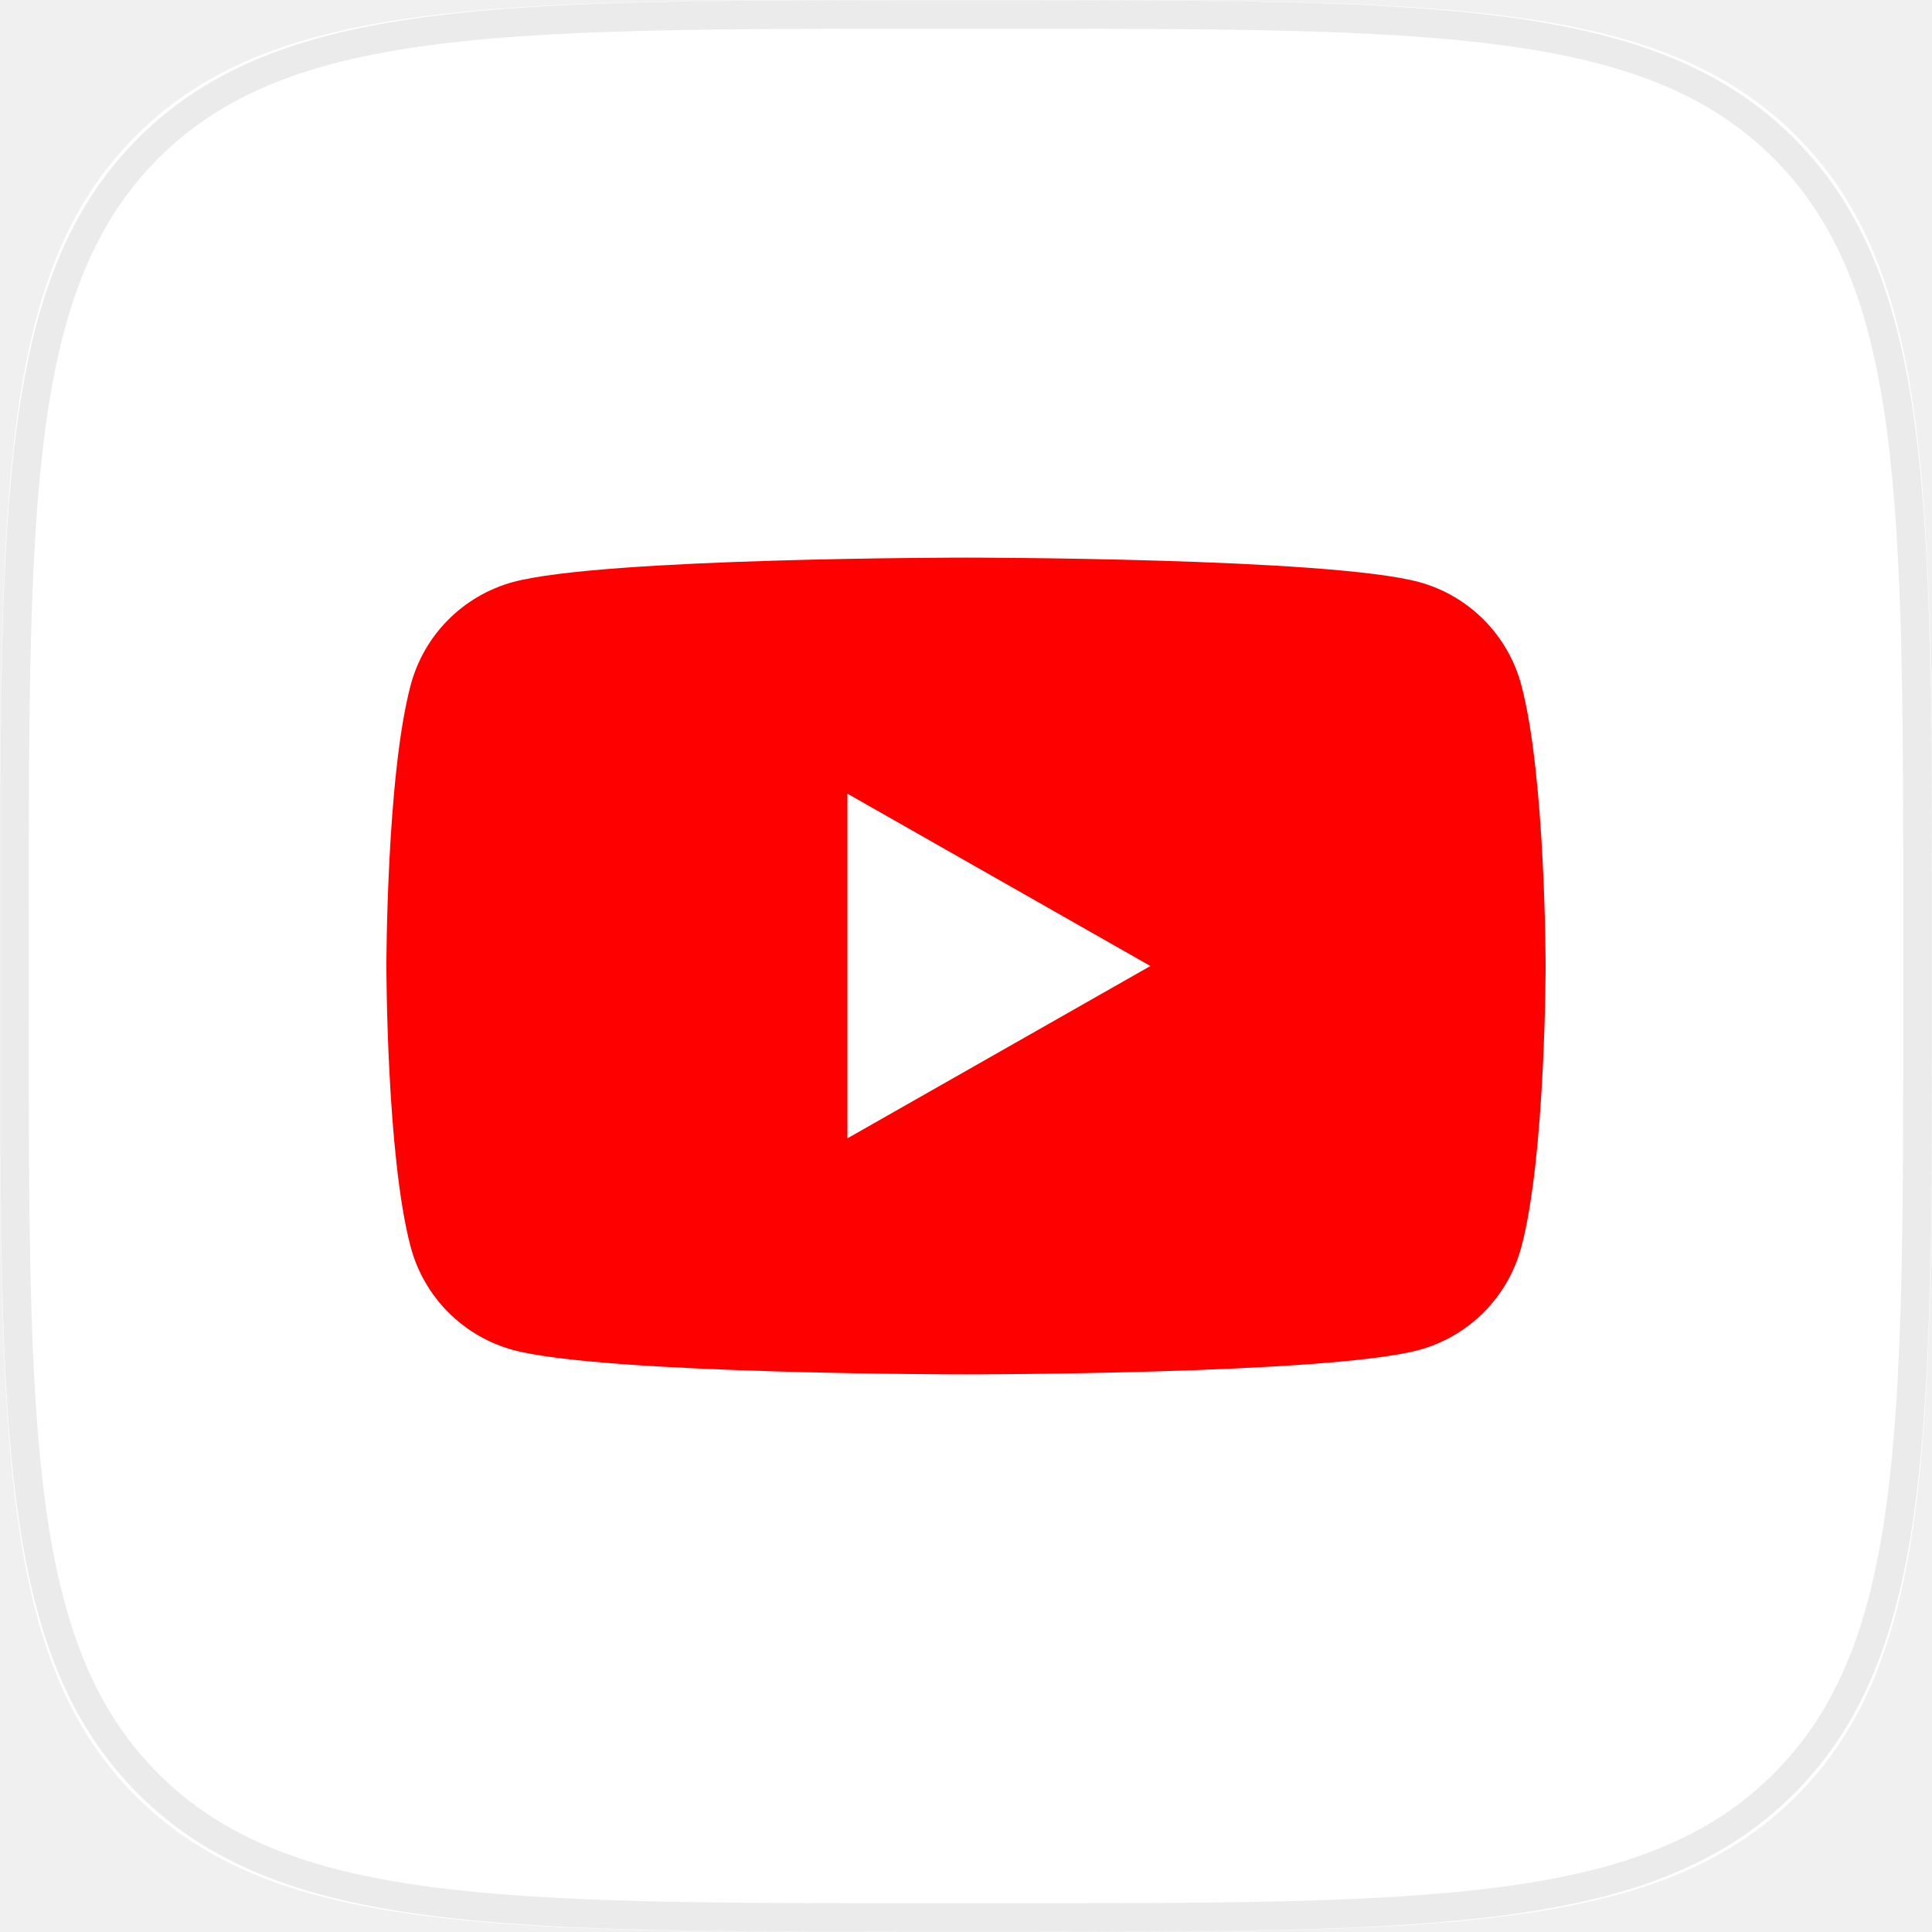
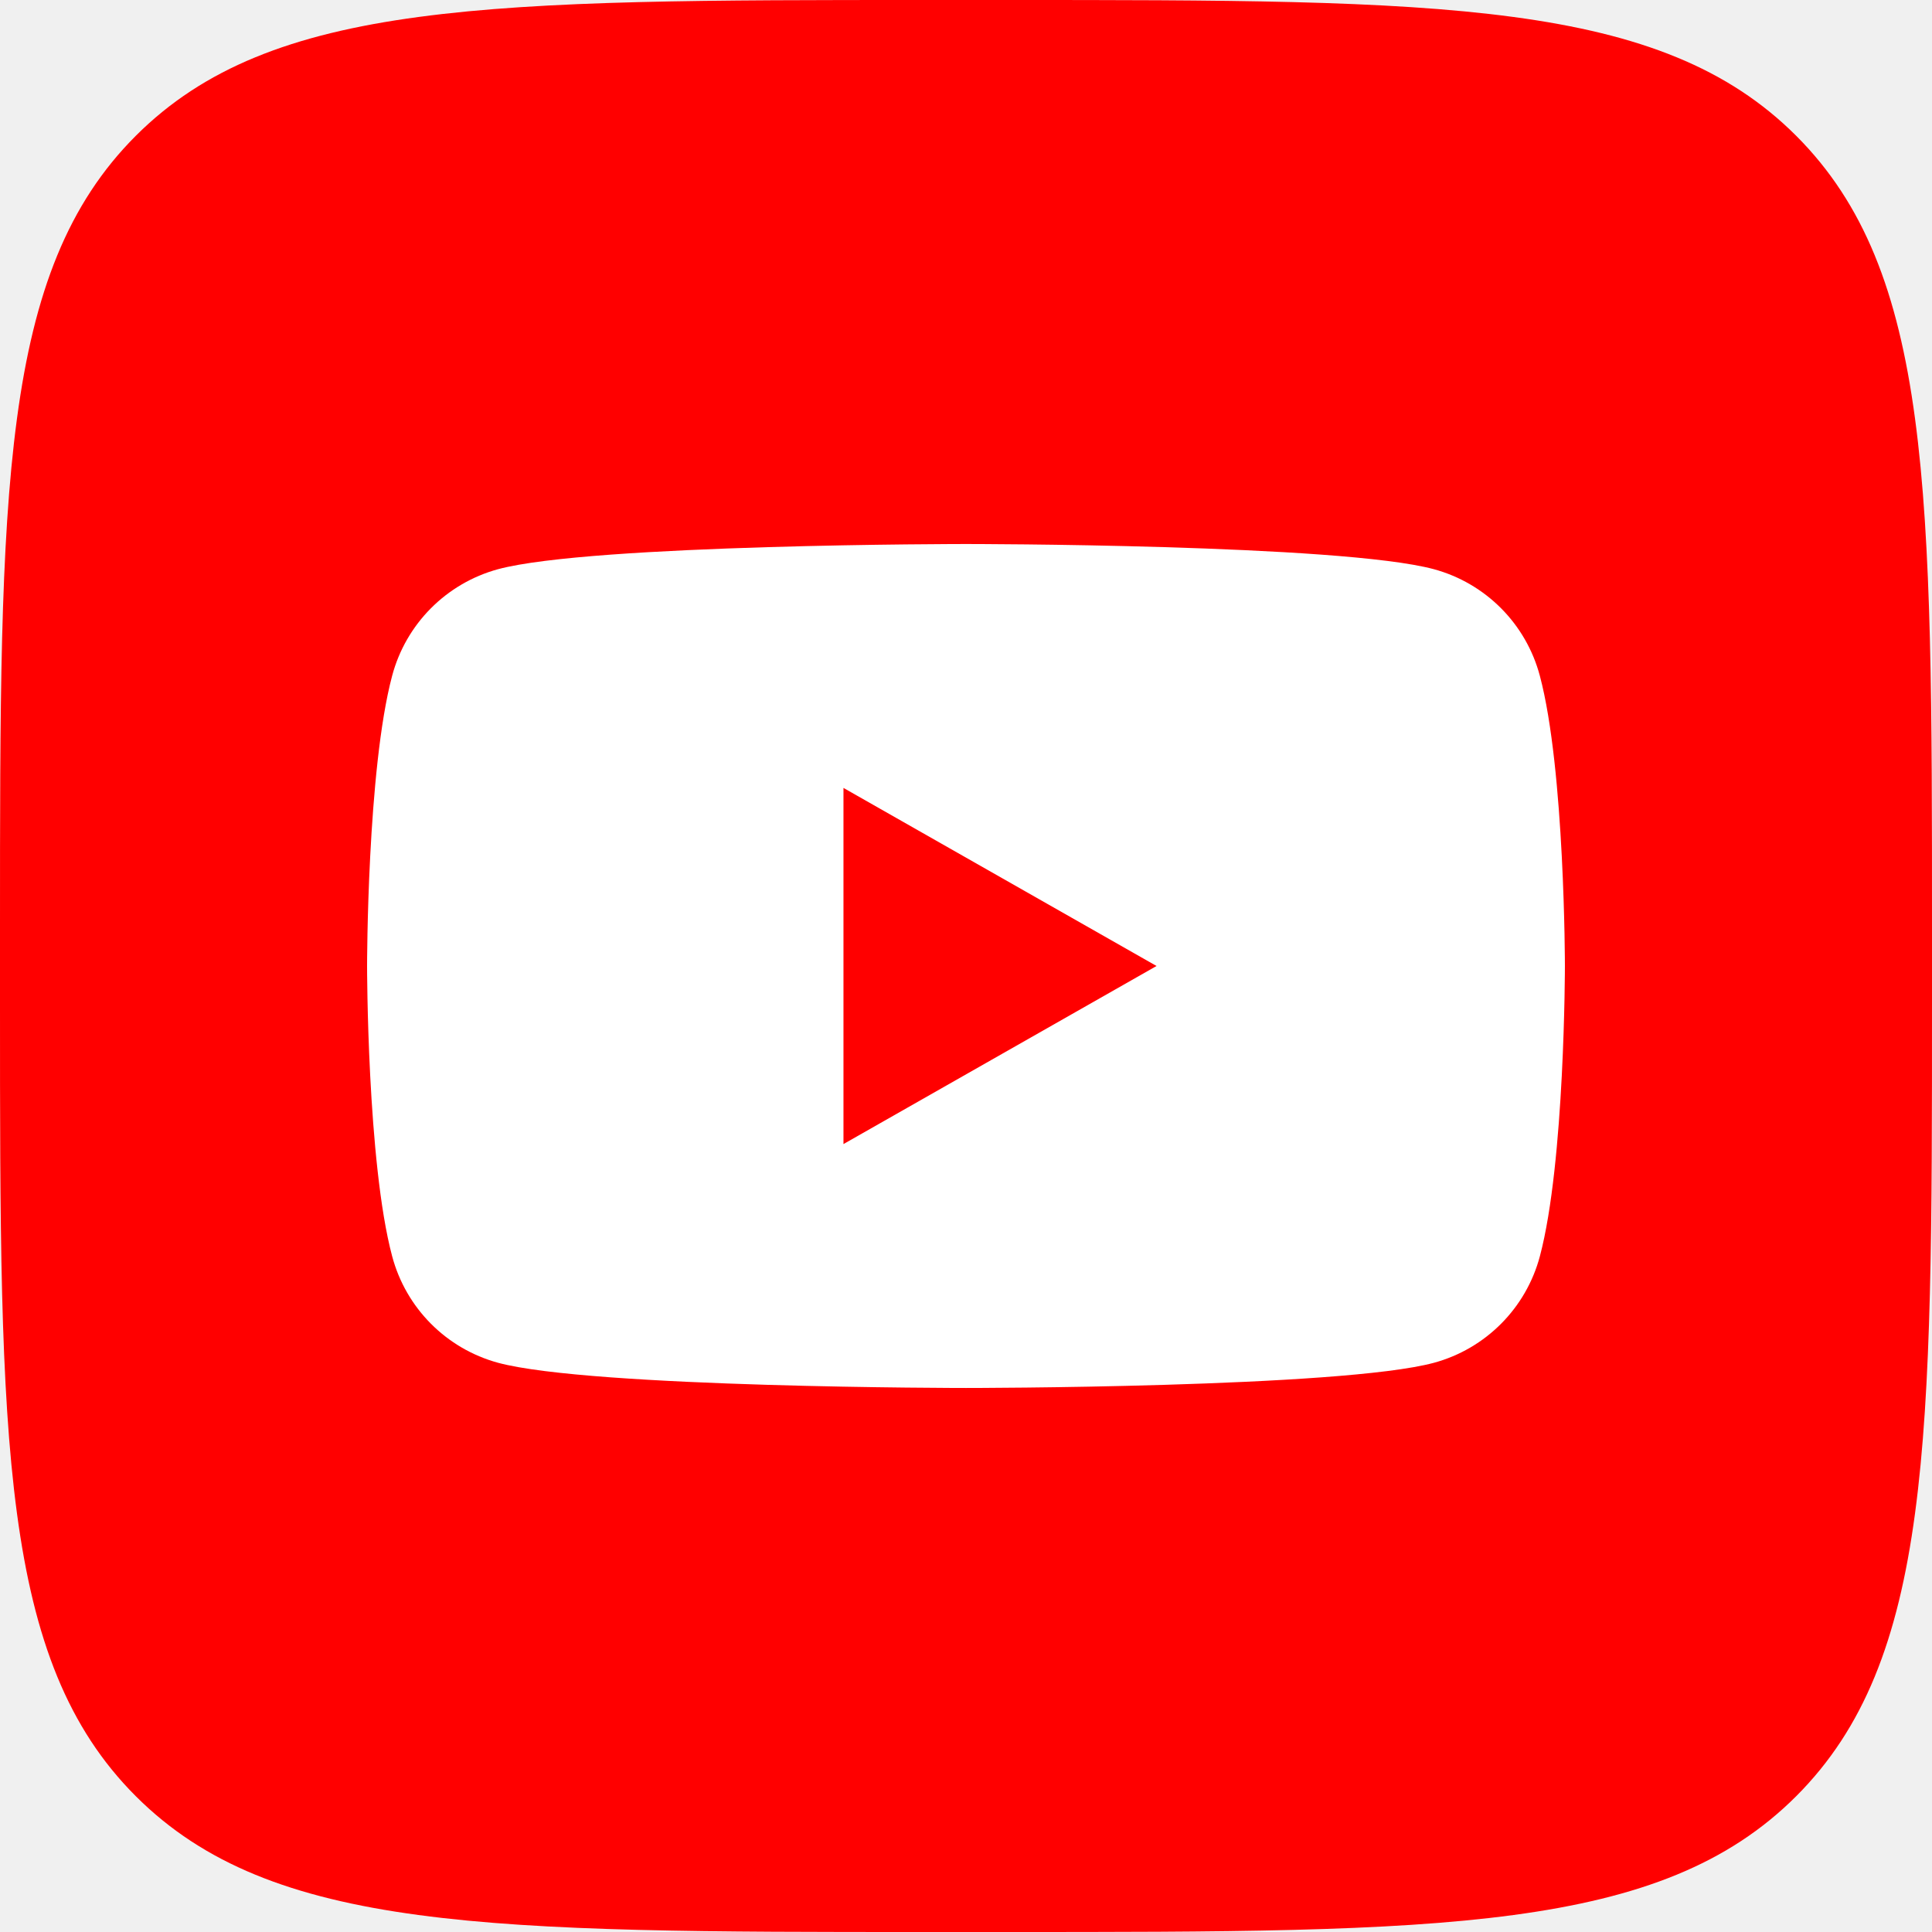
<svg xmlns="http://www.w3.org/2000/svg" width="100" height="100" viewBox="0 0 100 100" fill="none">
-   <path d="M0 48C0 25.373 0 14.059 7.029 7.029C14.059 0 25.373 0 48 0H52C74.627 0 85.941 0 92.971 7.029C100 14.059 100 25.373 100 48V52C100 74.627 100 85.941 92.971 92.971C85.941 100 74.627 100 52 100H48C25.373 100 14.059 100 7.029 92.971C0 85.941 0 74.627 0 52V48Z" fill="#FFFFFF" />
-   <path d="M0 48C0 25.373 0 14.059 7.029 7.029C14.059 0 25.373 0 48 0H52C74.627 0 85.941 0 92.971 7.029C100 14.059 100 25.373 100 48V52C100 74.627 100 85.941 92.971 92.971C85.941 100 74.627 100 52 100H48C25.373 100 14.059 100 7.029 92.971C0 85.941 0 74.627 0 52V48Z" stroke="#000000" stroke-opacity=".08" stroke-width="1.5" fill="none" transform="translate(.75 .75) scale(.985)" />
-   <g transform="translate(20 20) scale(2.5)">
-     <path d="M23.498 6.186a3.016 3.016 0 0 0-2.122-2.136C19.505 3.545 12 3.545 12 3.545s-7.505 0-9.377.505A3.017 3.017 0 0 0 .502 6.186C0 8.07 0 12 0 12s0 3.93.502 5.814a3.016 3.016 0 0 0 2.122 2.136c1.871.505 9.376.505 9.376.505s7.505 0 9.377-.505a3.015 3.015 0 0 0 2.122-2.136C24 15.93 24 12 24 12s0-3.93-.502-5.814zM9.545 15.568V8.432L15.818 12l-6.273 3.568z" fill="#FF0000" />
+   <path d="M0 48C0 25.373 0 14.059 7.029 7.029C14.059 0 25.373 0 48 0H52C74.627 0 85.941 0 92.971 7.029C100 14.059 100 25.373 100 48V52C100 74.627 100 85.941 92.971 92.971C85.941 100 74.627 100 52 100H48C25.373 100 14.059 100 7.029 92.971C0 85.941 0 74.627 0 52V48Z" fill="#FF0000" />
+   <g transform="translate(19.00 19.00) scale(2.5833)">
+     <path d="M23.498 6.186a3.016 3.016 0 0 0-2.122-2.136C19.505 3.545 12 3.545 12 3.545s-7.505 0-9.377.505A3.017 3.017 0 0 0 .502 6.186C0 8.07 0 12 0 12s0 3.93.502 5.814a3.016 3.016 0 0 0 2.122 2.136c1.871.505 9.376.505 9.376.505s7.505 0 9.377-.505a3.015 3.015 0 0 0 2.122-2.136C24 15.93 24 12 24 12s0-3.93-.502-5.814zM9.545 15.568V8.432L15.818 12l-6.273 3.568z" fill="white" />
  </g>
</svg>
